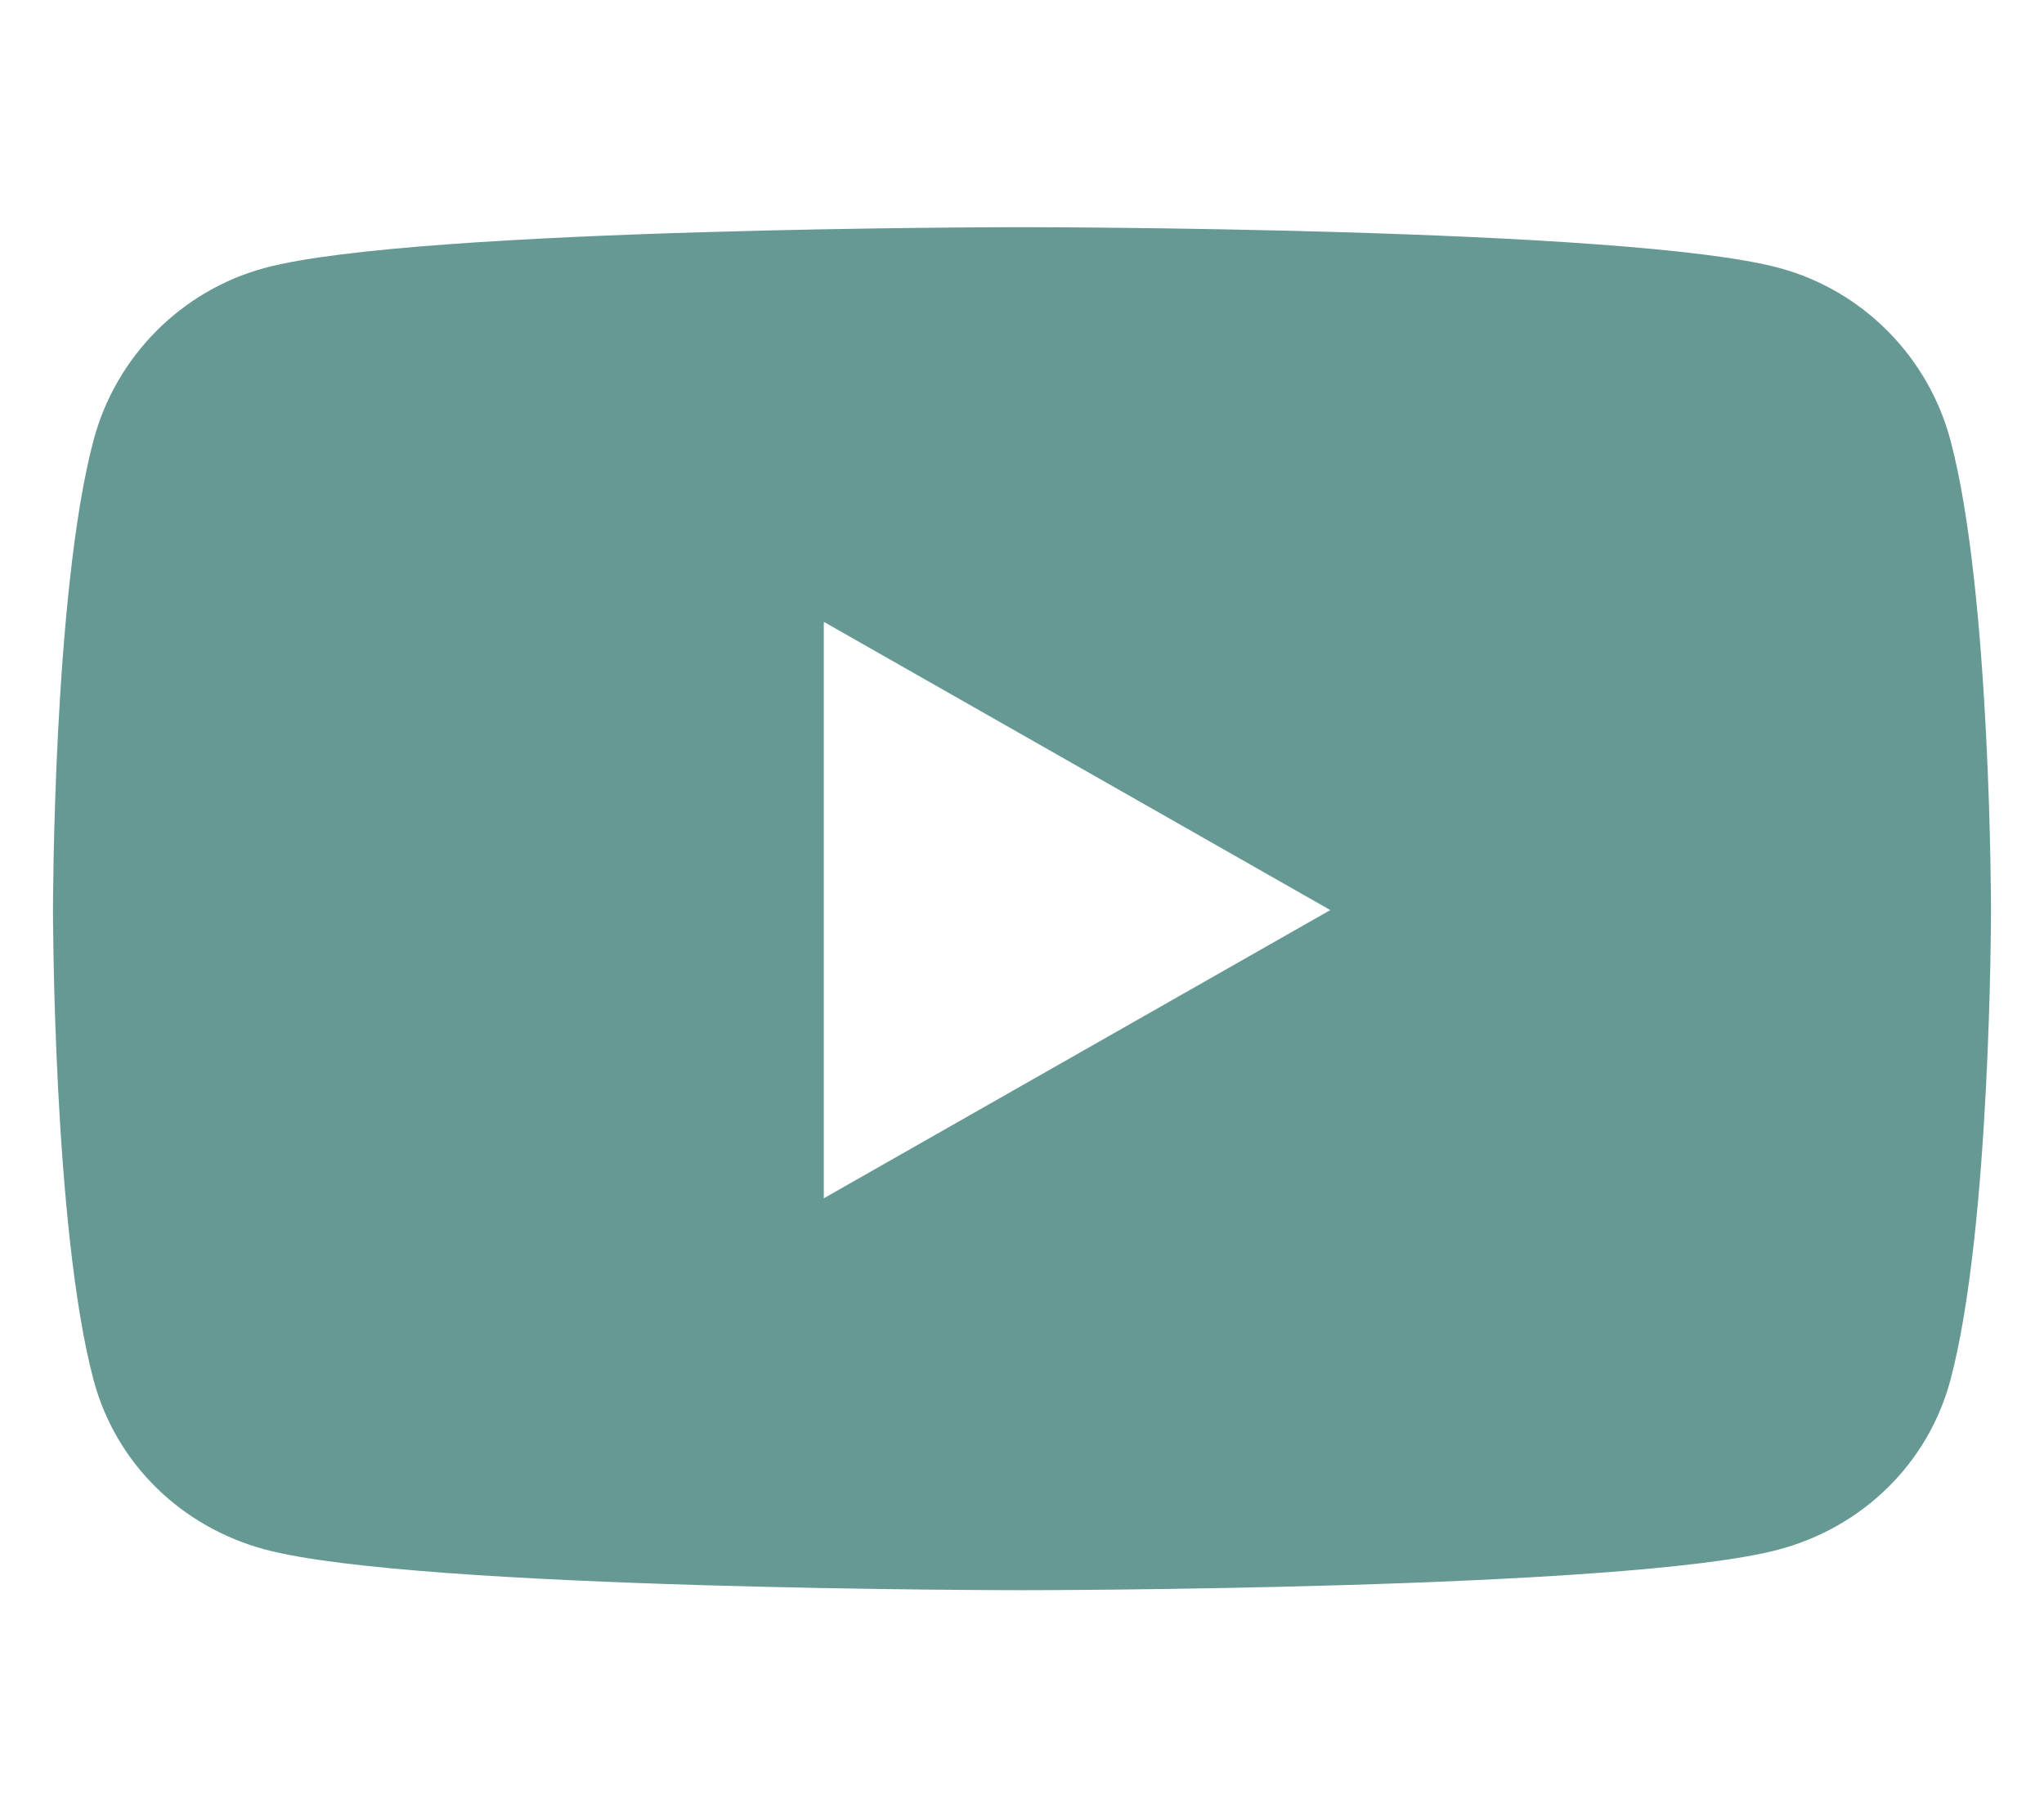
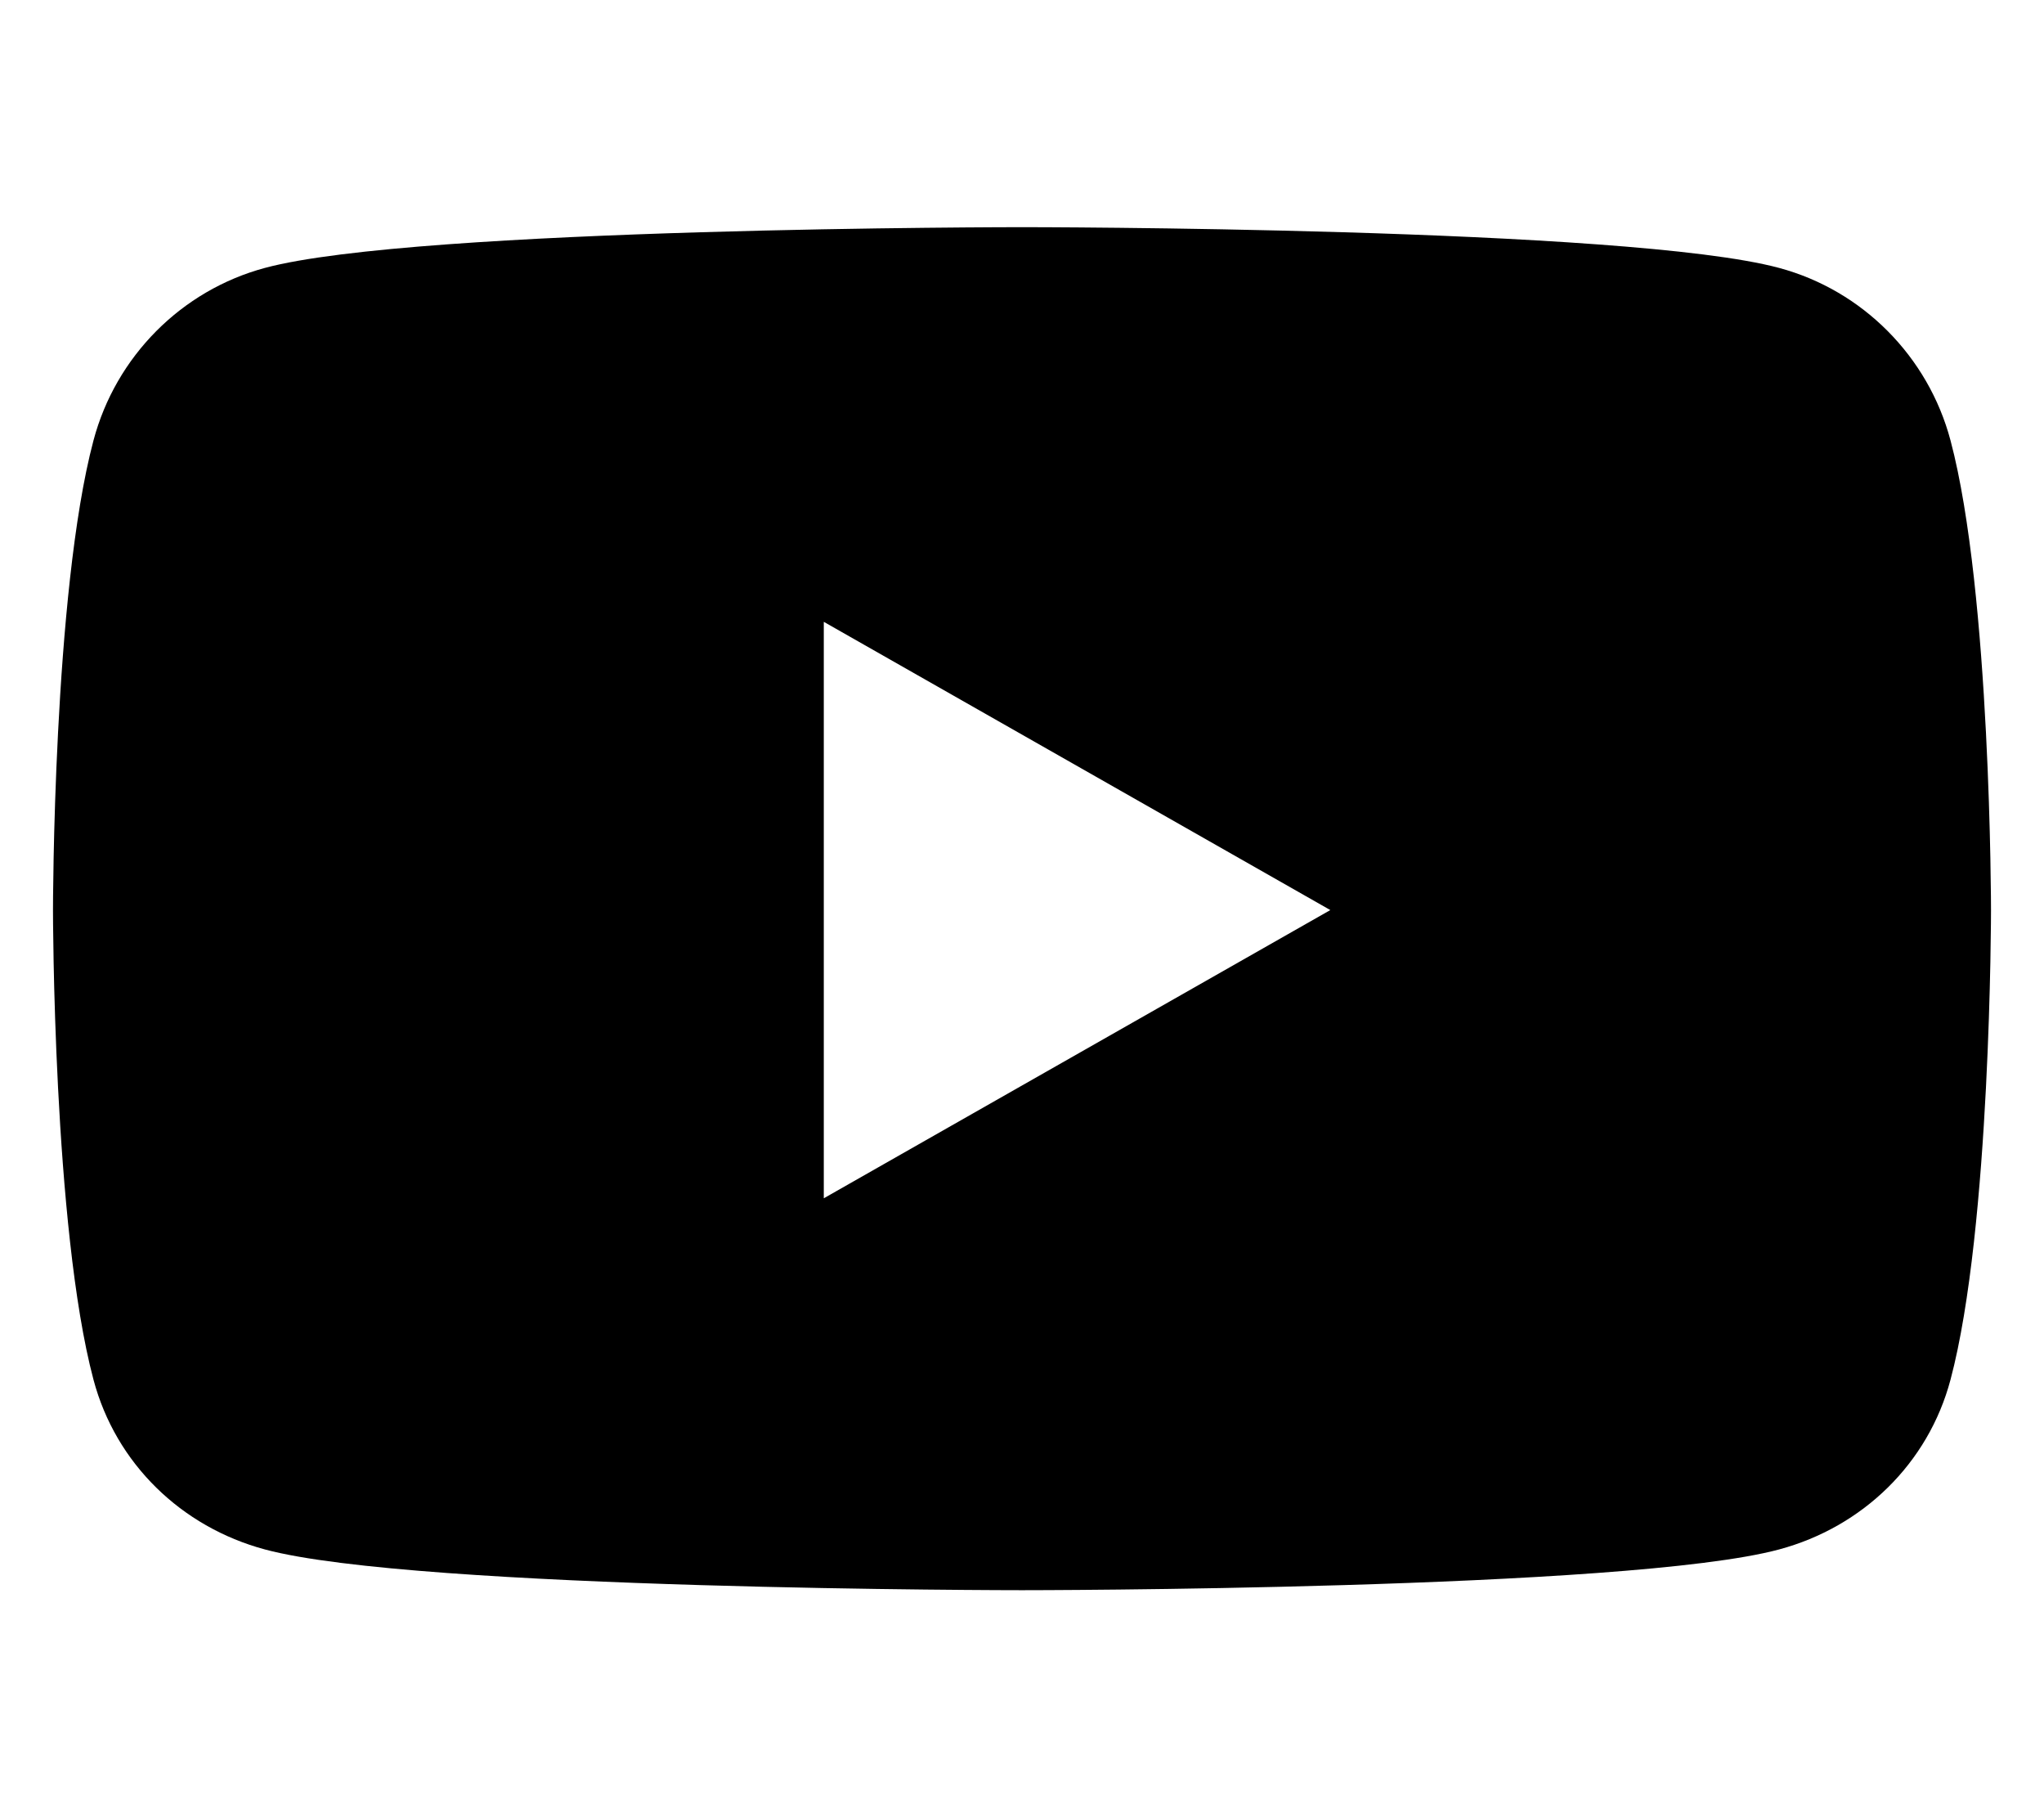
- <svg xmlns="http://www.w3.org/2000/svg" viewBox="0 0 576 512">
-   <path d="M549.655 124.083c-6.281-23.65-24.787-42.276-48.284-48.597C458.781 64 288 64 288 64S117.22 64 74.629 75.486c-23.497 6.322-42.003 24.947-48.284 48.597-11.412 42.867-11.412 132.305-11.412 132.305s0 89.438 11.412 132.305c6.281 23.65 24.787 41.5 48.284 47.821C117.22 448 288 448 288 448s170.78 0 213.371-11.486c23.497-6.321 42.003-24.171 48.284-47.821 11.412-42.867 11.412-132.305 11.412-132.305s0-89.438-11.412-132.305zm-317.51 213.508V175.185l142.739 81.205-142.739 81.201z" style="fill:#669993;fill-opacity:1" />
+ <svg xmlns="http://www.w3.org/2000/svg" aria-hidden="true" focusable="false" data-prefix="fab" data-icon="youtube" role="img" viewBox="0 0 576 512" class="svg-inline--fa fa-youtube fa-w-18" data-v-045160f6="">
+   <path fill="currentColor" d="M549.655 124.083c-6.281-23.65-24.787-42.276-48.284-48.597C458.781 64 288 64 288 64S117.22 64 74.629 75.486c-23.497 6.322-42.003 24.947-48.284 48.597-11.412 42.867-11.412 132.305-11.412 132.305s0 89.438 11.412 132.305c6.281 23.65 24.787 41.5 48.284 47.821C117.22 448 288 448 288 448s170.78 0 213.371-11.486c23.497-6.321 42.003-24.171 48.284-47.821 11.412-42.867 11.412-132.305 11.412-132.305s0-89.438-11.412-132.305zm-317.51 213.508V175.185l142.739 81.205-142.739 81.201z" data-v-045160f6="" class="" />
</svg>
